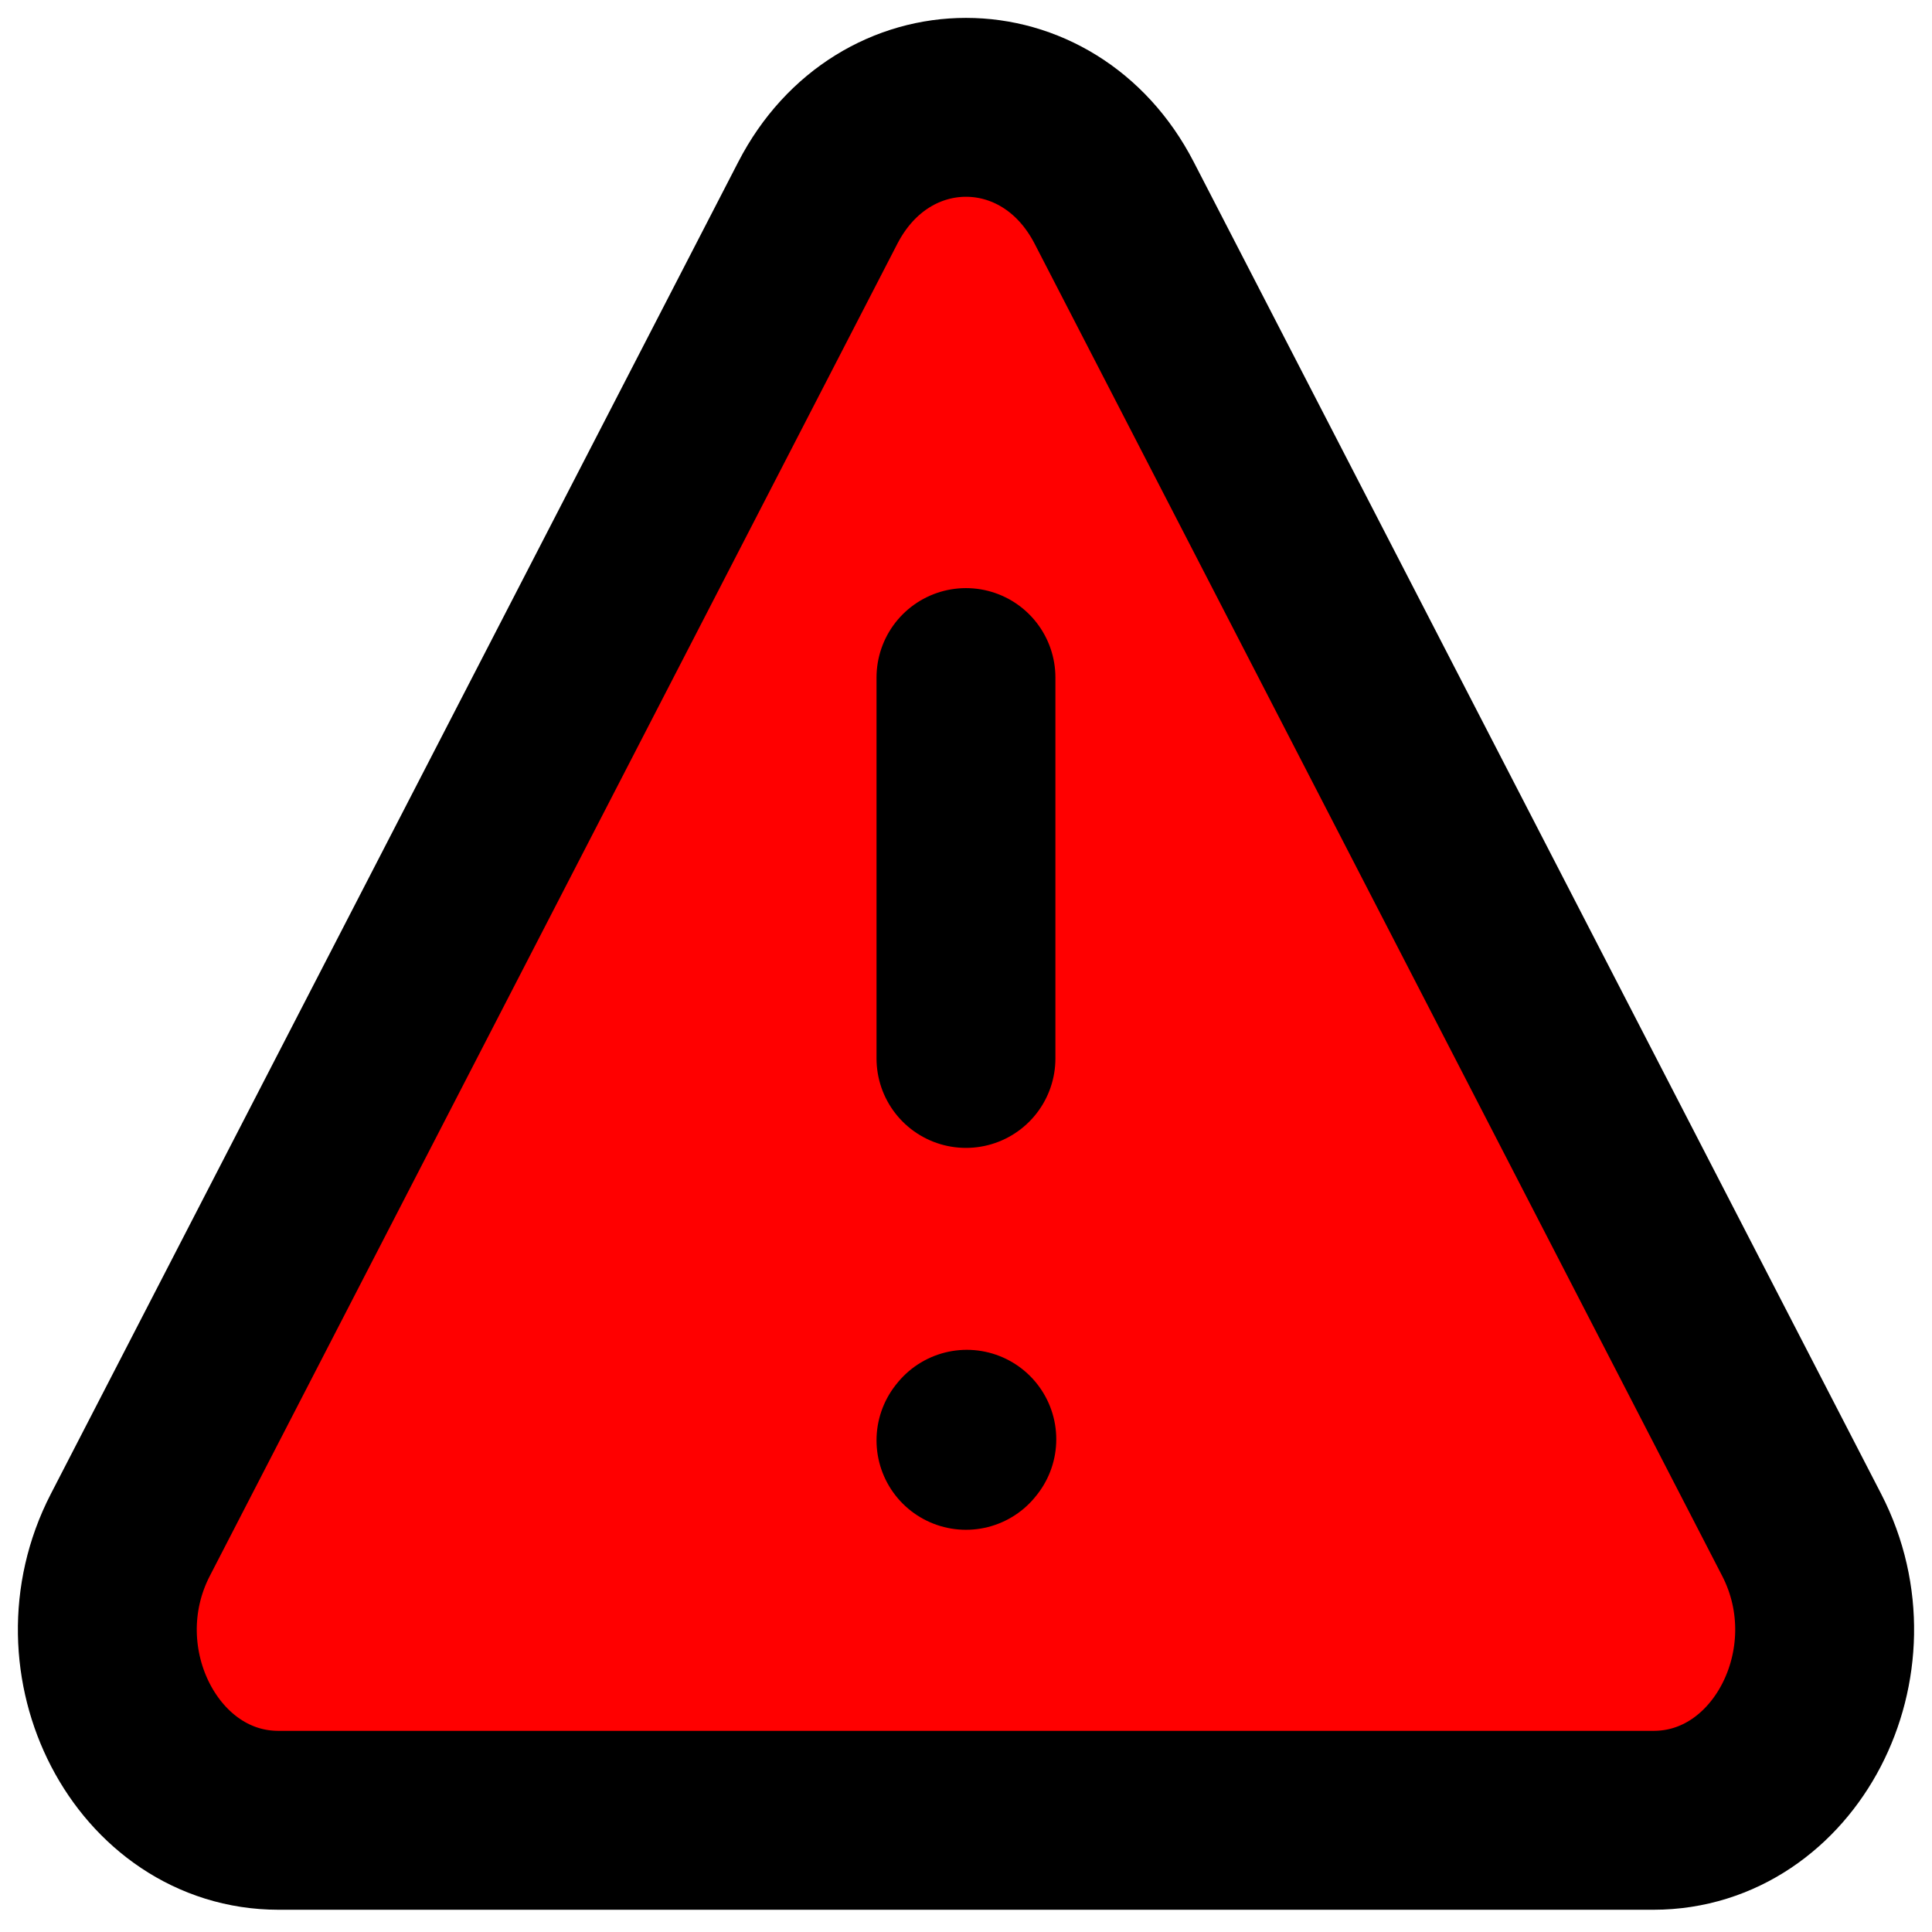
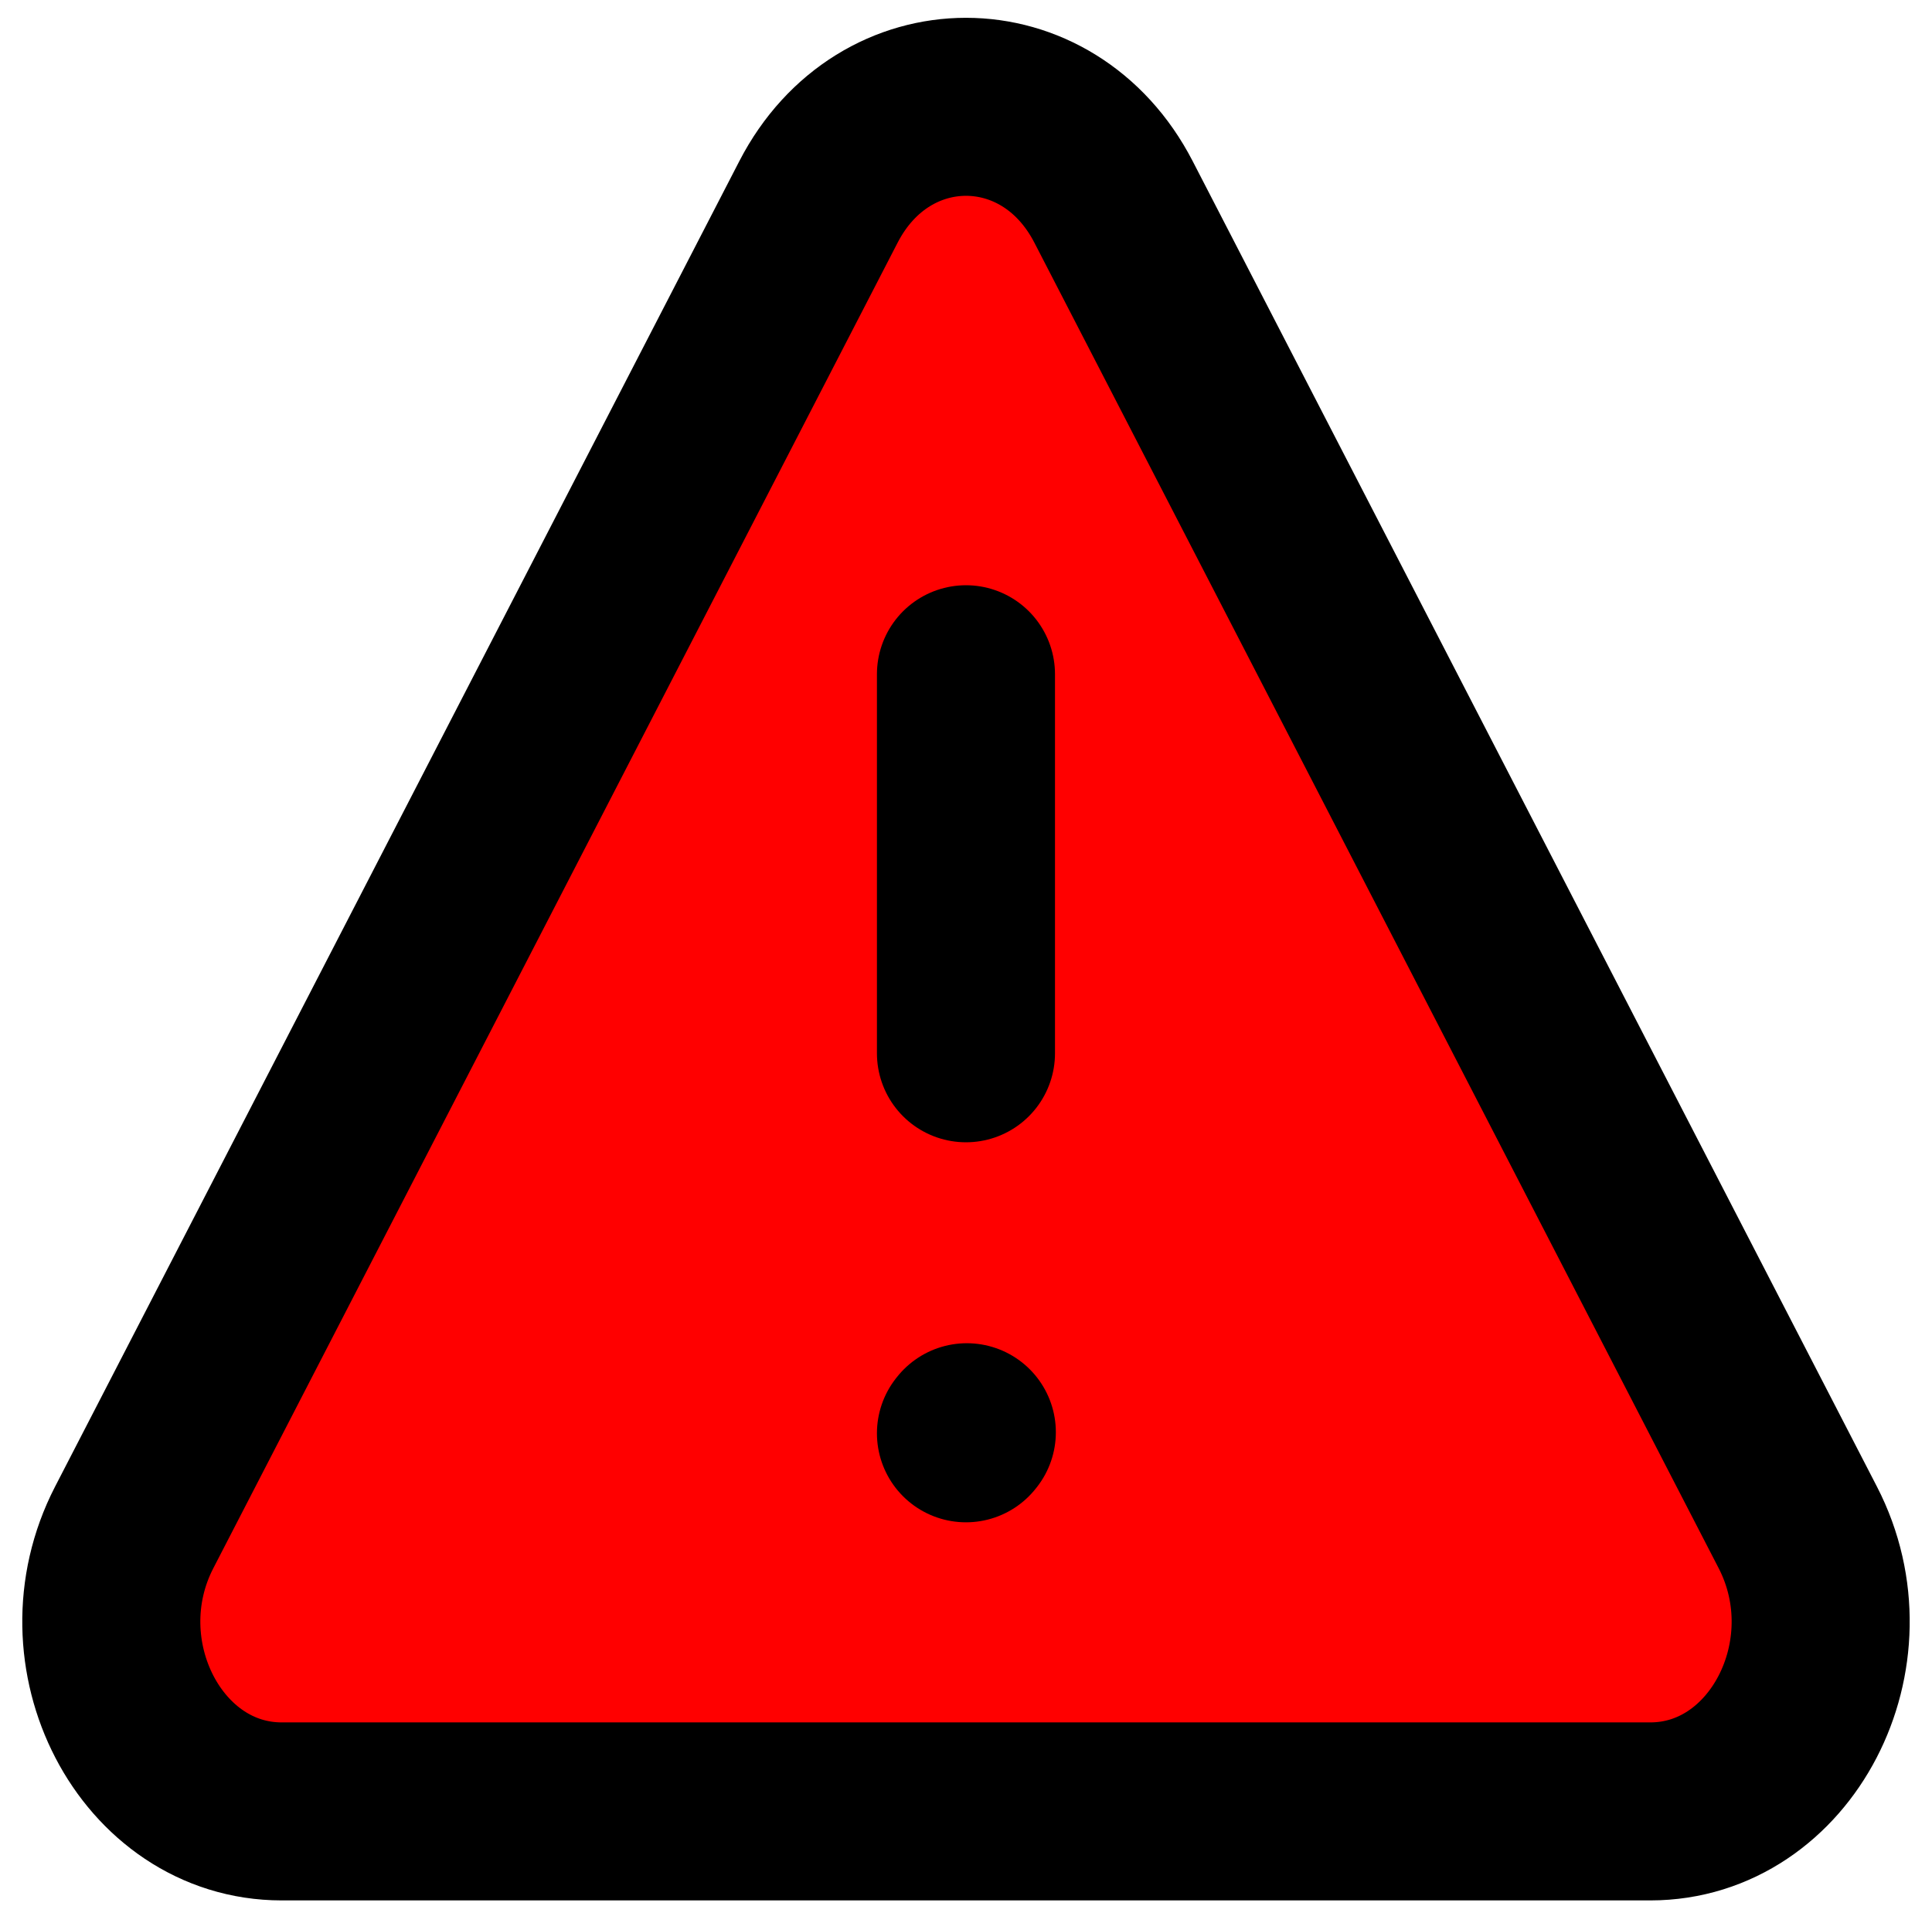
- <svg xmlns="http://www.w3.org/2000/svg" width="54" height="54" viewBox="0 0 54 54" fill="none">
+ <svg xmlns="http://www.w3.org/2000/svg" width="43.2" height="43" viewBox="0 0 54 54" fill="none">
  <path d="M46.215 50.878H7.785C4.111 50.878 1.811 46.45 3.643 42.901L22.858 5.67C24.695 2.11 29.305 2.11 31.142 5.67L50.357 42.901C52.188 46.45 49.889 50.878 46.215 50.878Z" fill="#FF0000" stroke="black" stroke-width="5" stroke-linecap="round" />
  <path d="M26.999 18.938V29.584" stroke="black" stroke-width="5" stroke-linecap="round" />
  <path d="M26.999 40.258L27.023 40.228" stroke="black" stroke-width="5" stroke-linecap="round" stroke-linejoin="round" />
</svg>
